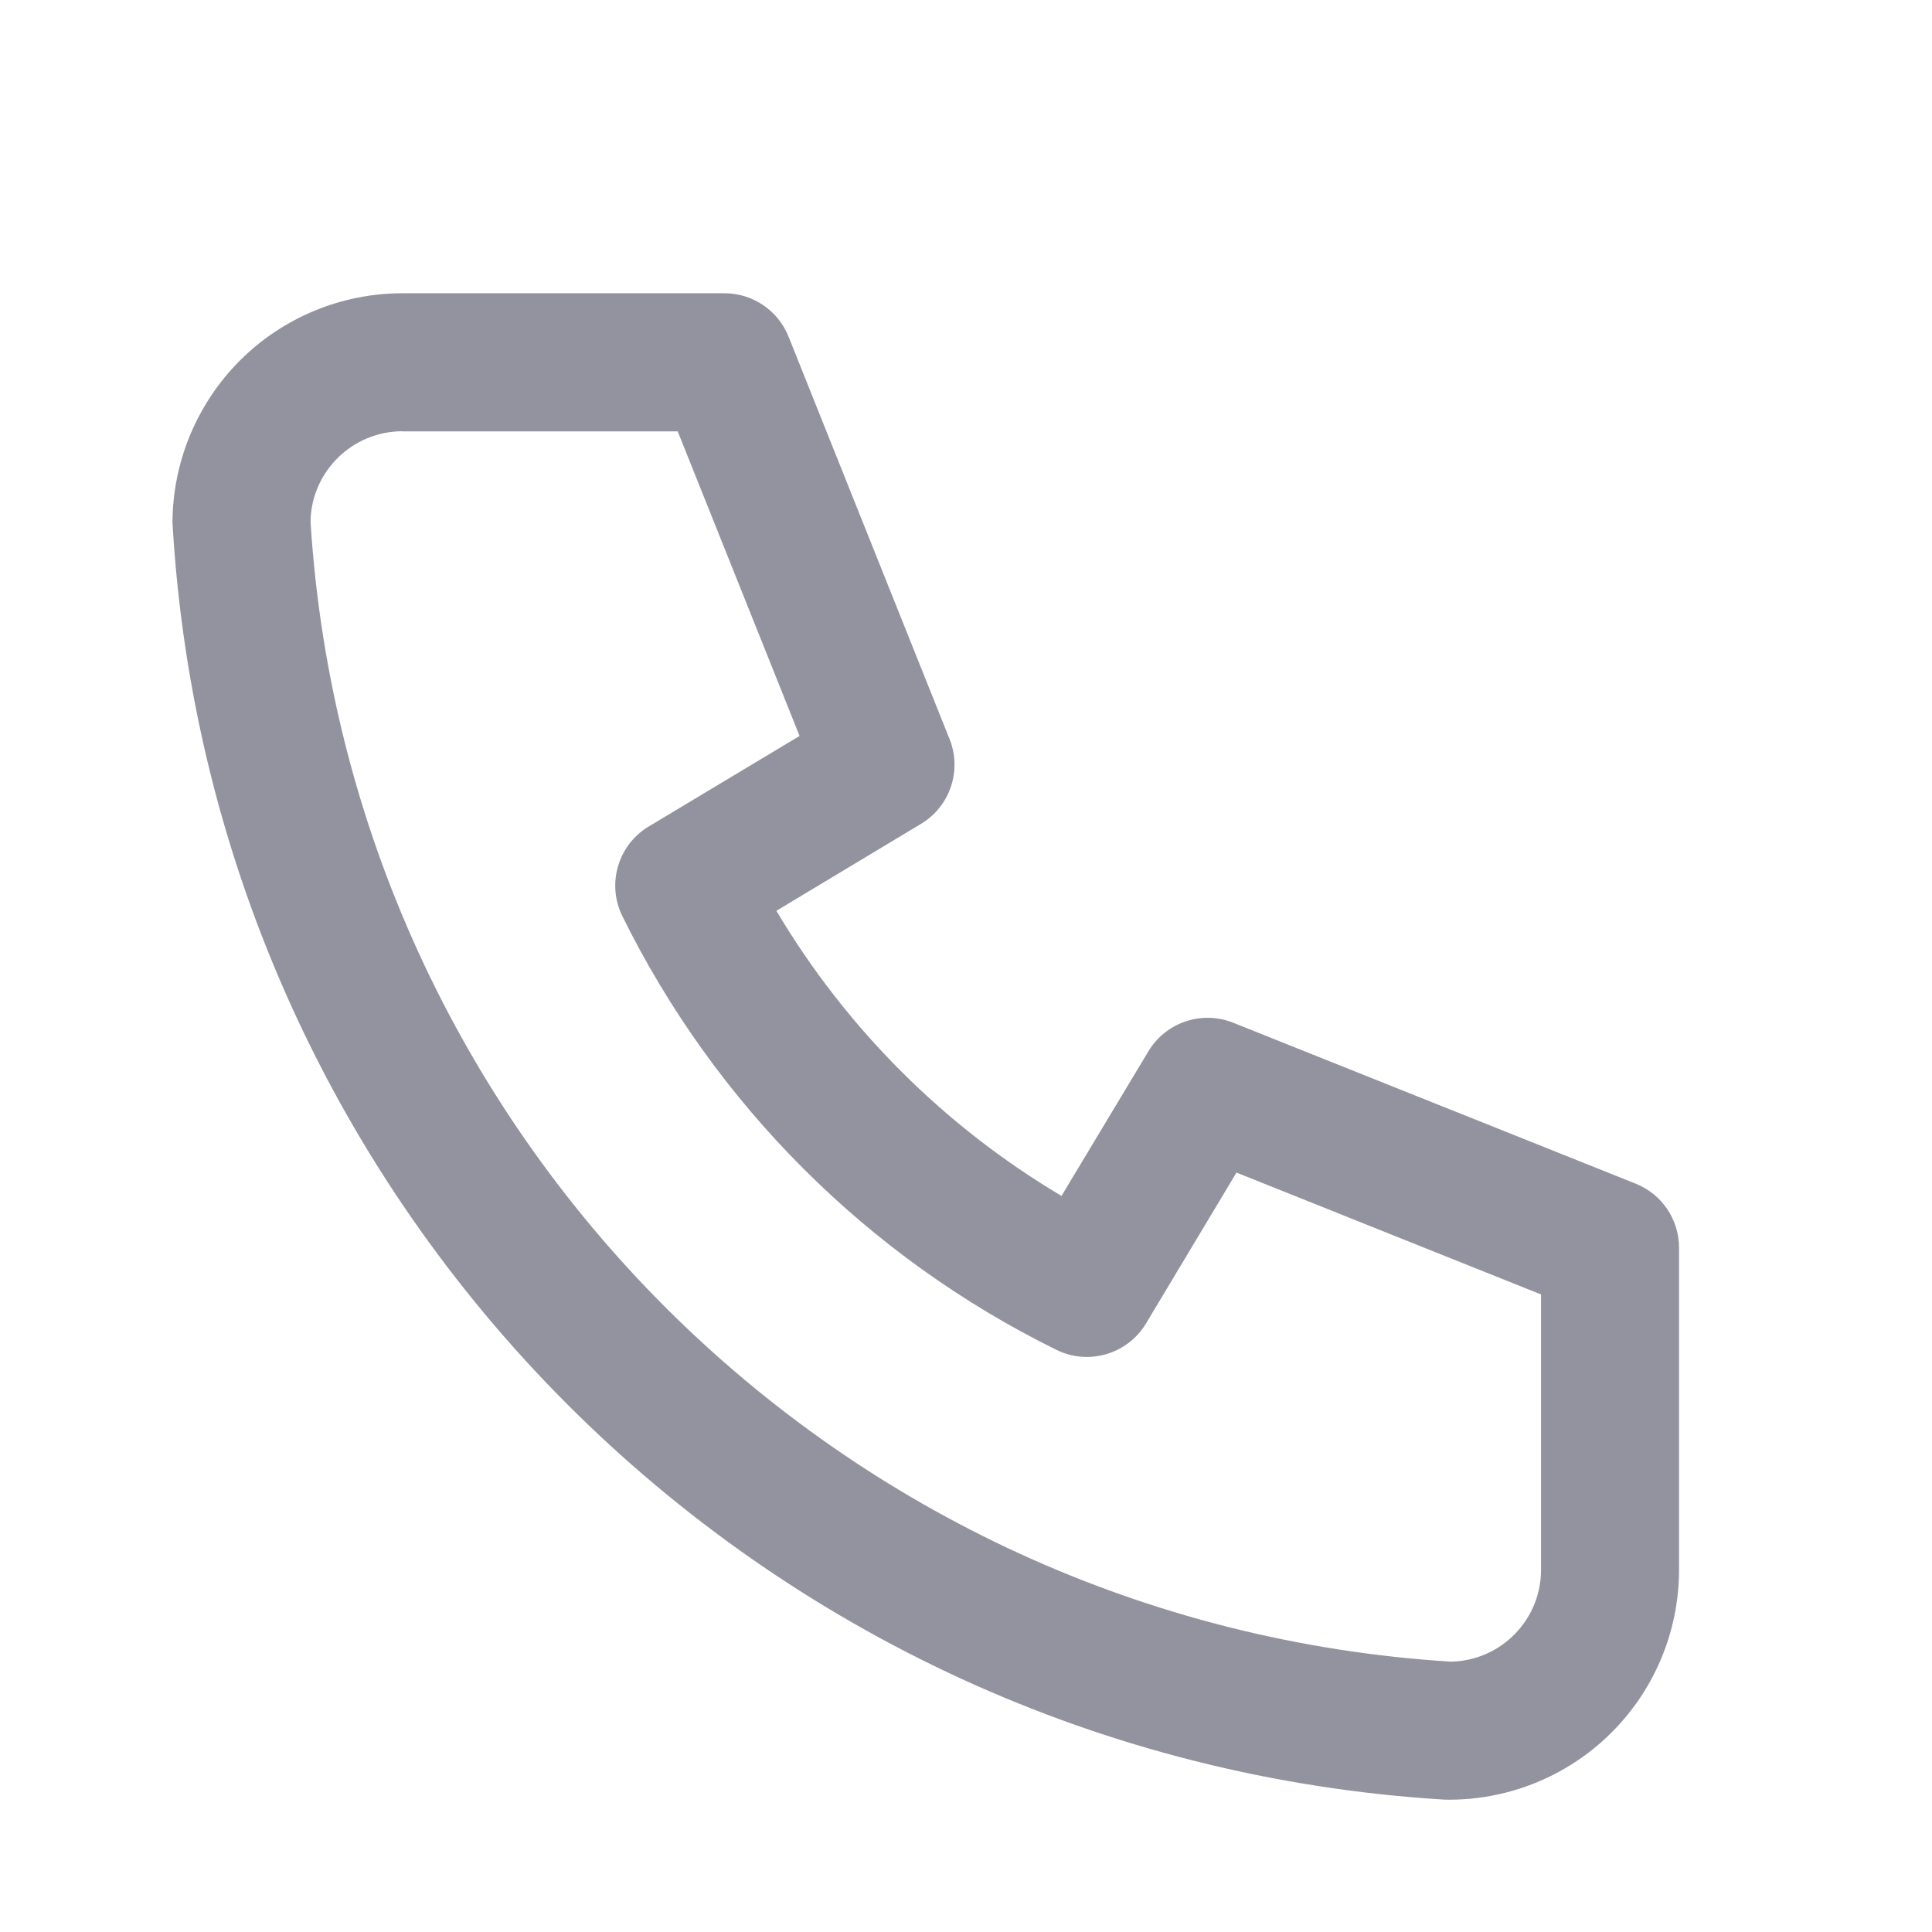
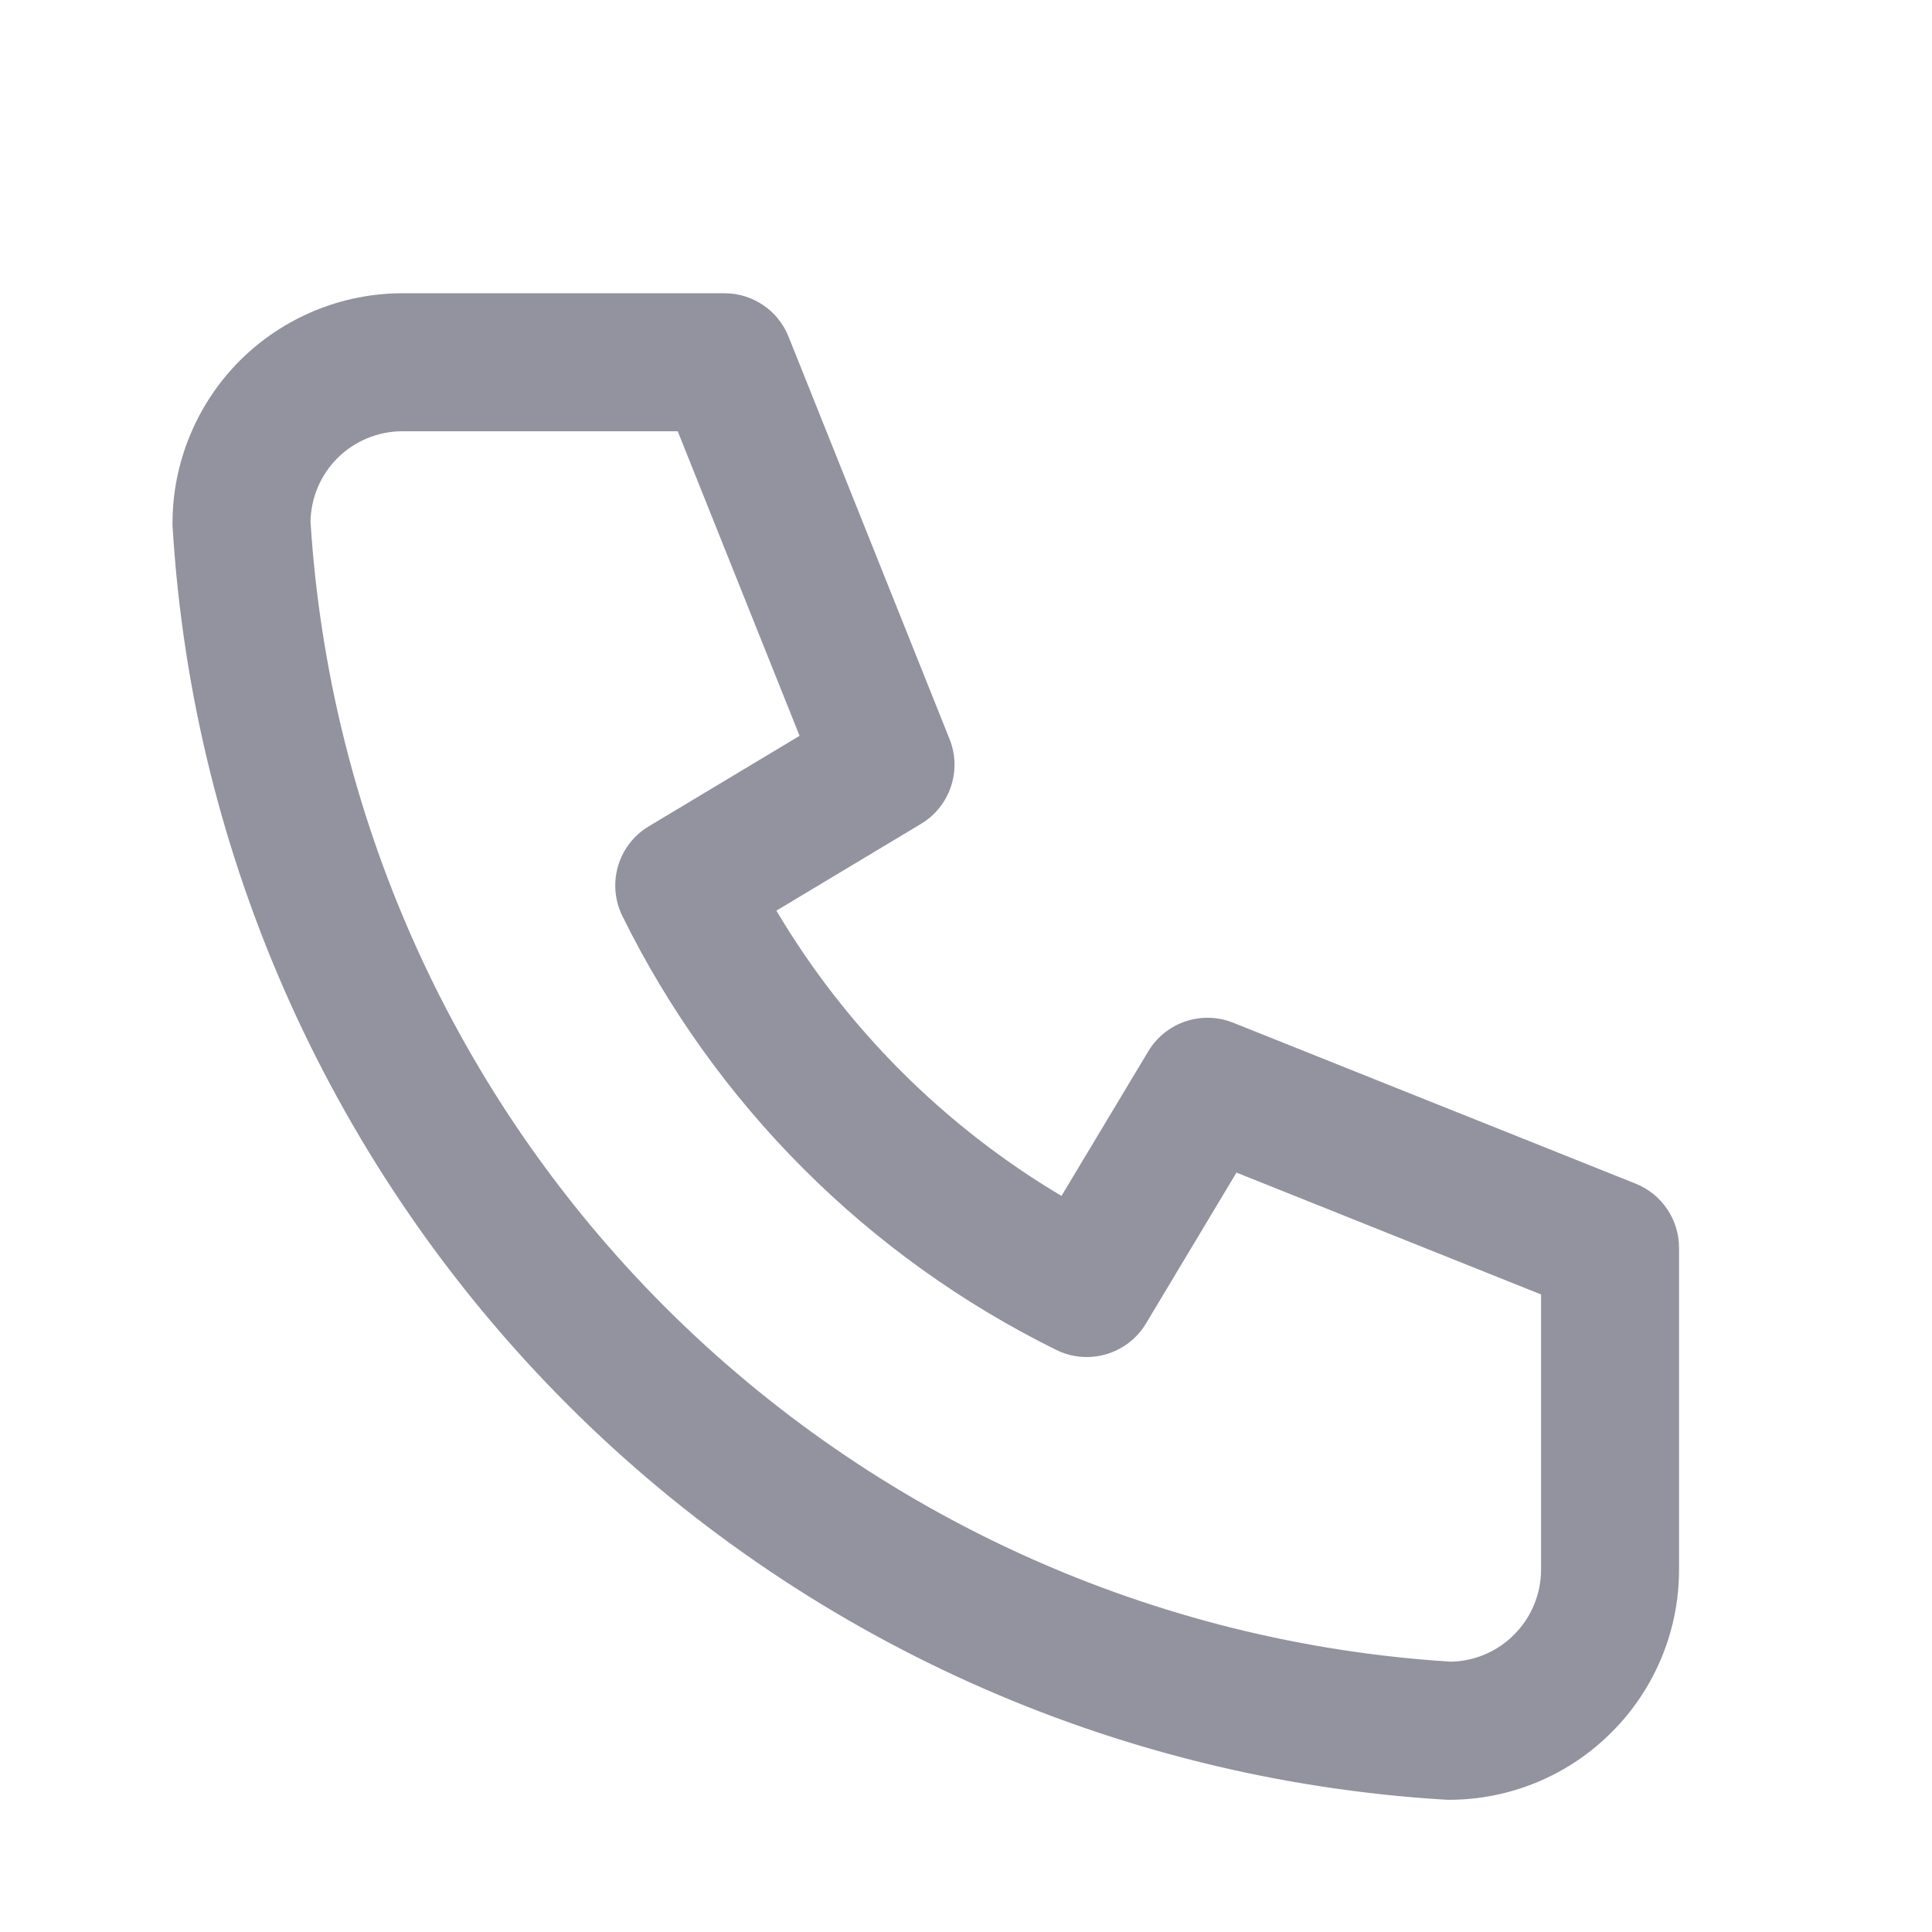
- <svg xmlns="http://www.w3.org/2000/svg" width="14" height="14" fill="none">
-   <path fill-rule="evenodd" clip-rule="evenodd" d="M2.917 3.125a.667.667 0 00-.667.653 8.833 8.833 0 008.263 8.263.666.666 0 00.654-.666V9.38L8.96 8.497l-.656 1.094a.5.5 0 01-.65.19A6.917 6.917 0 014.51 6.639a.5.5 0 01.191-.65l1.093-.656-.883-2.207H2.917zm-1.179-.512a1.667 1.667 0 011.179-.488H5.25a.5.5 0 01.464.314l1.167 2.917a.5.5 0 01-.207.614l-1.048.63a5.917 5.917 0 002.066 2.066l.63-1.048a.5.5 0 01.614-.207l2.916 1.166a.5.5 0 01.315.465v2.333a1.666 1.666 0 01-1.697 1.666 9.833 9.833 0 01-9.22-9.25c0-.441.176-.865.488-1.178z" fill="#93939F" />
+ <svg xmlns="http://www.w3.org/2000/svg" width="14" height="14" viewBox="0 0 14 14" fill="none">
+   <path fill-rule="evenodd" clip-rule="evenodd" d="M2.917 3.125C2.74 3.125 2.57 3.195 2.445 3.32C2.323 3.442 2.254 3.606 2.25 3.778C2.385 5.926 3.298 7.95 4.82 9.472C6.342 10.993 8.366 11.907 10.513 12.041C10.685 12.038 10.85 11.968 10.971 11.846C11.096 11.721 11.167 11.552 11.167 11.375V9.38L8.96 8.497L8.304 9.591C8.17 9.814 7.887 9.897 7.654 9.782C6.288 9.108 5.183 8.003 4.51 6.638C4.395 6.404 4.478 6.122 4.701 5.988L5.794 5.332L4.911 3.125H2.917ZM1.738 2.613C2.051 2.301 2.475 2.125 2.917 2.125H5.25C5.454 2.125 5.638 2.249 5.714 2.439L6.881 5.356C6.972 5.584 6.884 5.844 6.674 5.97L5.626 6.599C6.131 7.45 6.842 8.161 7.692 8.666L8.321 7.618C8.448 7.407 8.708 7.32 8.936 7.411L11.852 8.577C12.042 8.653 12.167 8.837 12.167 9.042V11.375C12.167 11.817 11.991 12.241 11.678 12.553C11.366 12.866 10.942 13.042 10.5 13.042C10.49 13.042 10.48 13.041 10.47 13.041C8.072 12.895 5.811 11.877 4.113 10.179C2.415 8.48 1.397 6.219 1.251 3.822C1.25 3.812 1.25 3.802 1.25 3.792C1.25 3.35 1.426 2.926 1.738 2.613Z" fill="#93939F" />
</svg>
